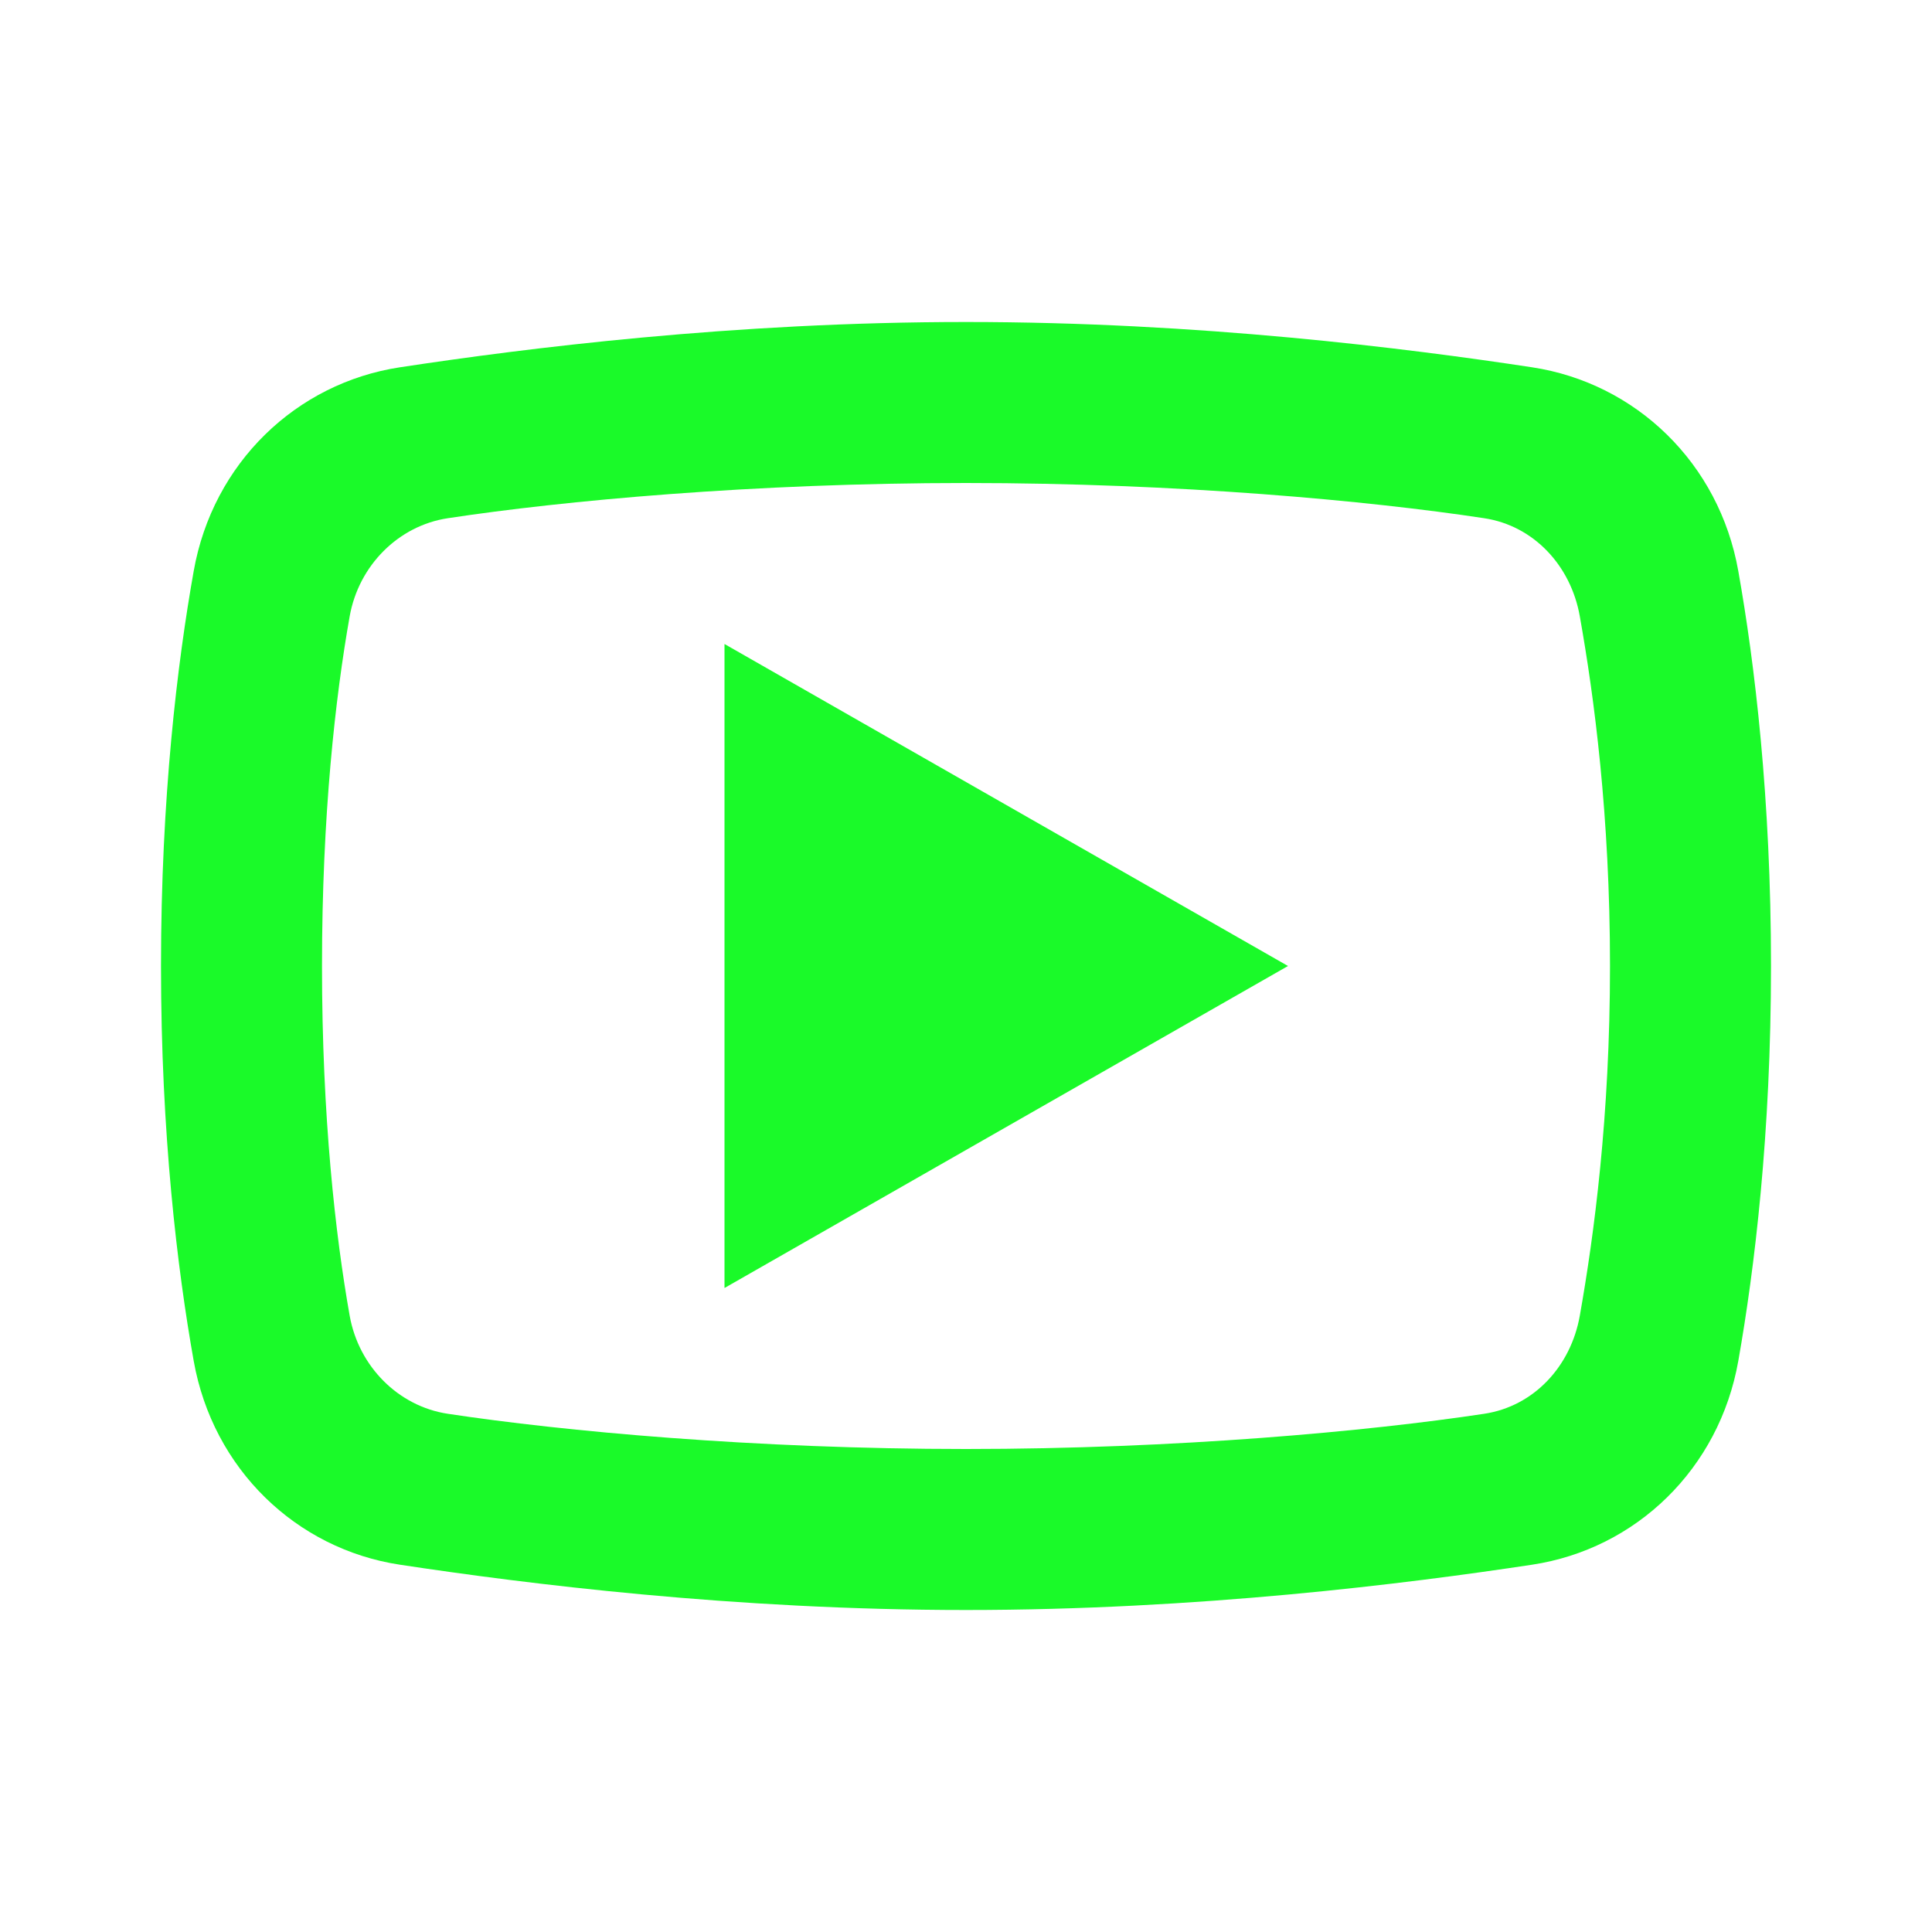
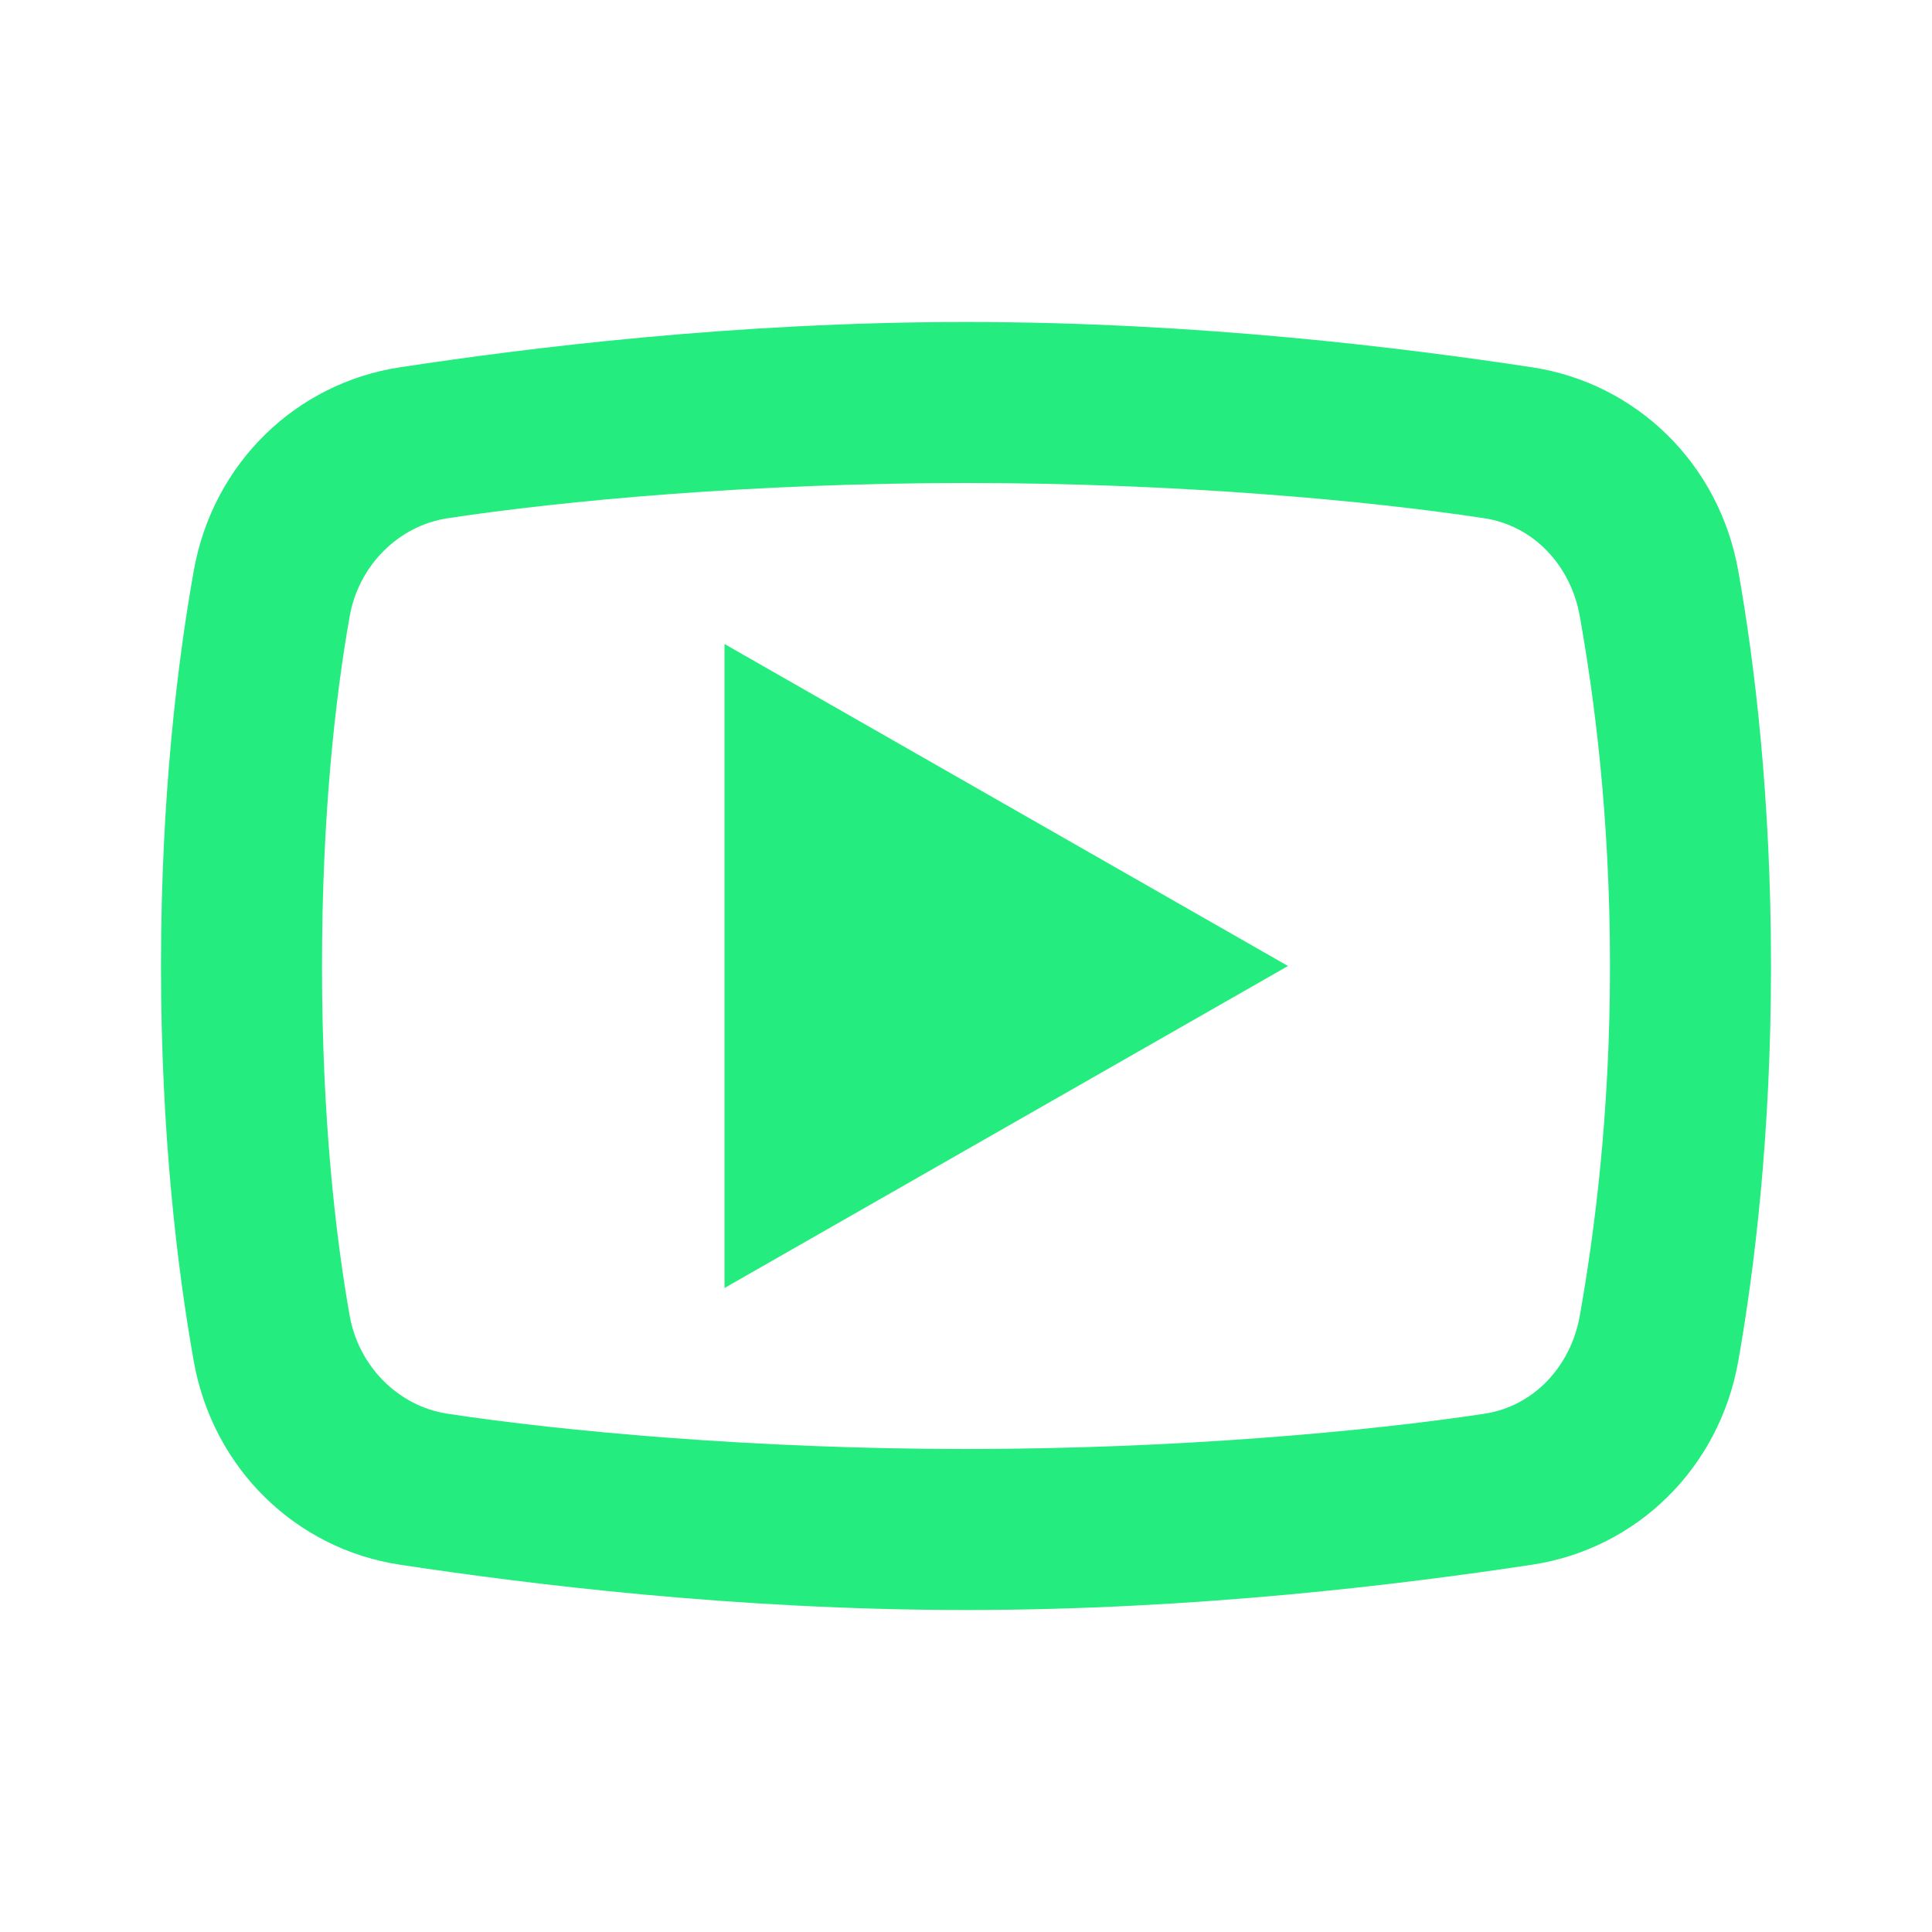
<svg xmlns="http://www.w3.org/2000/svg" t="1536249880089" class="icon" style="" viewBox="0 0 1024 1024" version="1.1" p-id="2075" width="200" height="200">
  <defs>
    <style type="text/css" />
  </defs>
-   <path d="M512 170.667C388.352 170.667 278.645 184.555 212 194.667 156.917 203.029 112.779 245.493 102.667 302.667 94.005 351.349 85.333 422.827 85.333 512 85.333 601.131 94.005 672.651 102.667 721.333 112.821 778.507 156.917 821.013 212 829.333 278.859 839.445 389.035 853.333 512 853.333 634.965 853.333 745.099 839.445 812 829.333 867.125 821.013 911.221 778.549 921.333 721.333 929.952 672.608 938.667 600.917 938.667 512 938.667 423.04 929.995 351.392 921.333 302.667 911.221 245.493 867.083 203.029 812 194.667 745.355 184.555 635.605 170.667 512 170.667zM512 256C624.768 256 725.696 265.408 786.667 274.667 812.907 278.635 832.597 299.787 837.333 326.667 844.928 369.333 853.333 432.213 853.333 512 853.333 591.744 844.885 654.667 837.333 697.333 832.555 724.256 812.949 745.365 786.667 749.333 725.44 758.592 624.085 768 512 768 399.872 768 298.517 758.592 237.333 749.333 211.093 745.365 190.112 724.213 185.333 697.333 177.781 654.752 170.667 592 170.667 512 170.667 431.957 177.781 369.248 185.333 326.667 190.112 299.787 211.093 278.635 237.333 274.667 298.304 265.408 399.232 256 512 256zM384 341.333 384 682.667 682.667 512 384 341.333z" p-id="2076" fill="#1afa29" />
+   <path d="M512 170.667C388.352 170.667 278.645 184.555 212 194.667 156.917 203.029 112.779 245.493 102.667 302.667 94.005 351.349 85.333 422.827 85.333 512 85.333 601.131 94.005 672.651 102.667 721.333 112.821 778.507 156.917 821.013 212 829.333 278.859 839.445 389.035 853.333 512 853.333 634.965 853.333 745.099 839.445 812 829.333 867.125 821.013 911.221 778.549 921.333 721.333 929.952 672.608 938.667 600.917 938.667 512 938.667 423.04 929.995 351.392 921.333 302.667 911.221 245.493 867.083 203.029 812 194.667 745.355 184.555 635.605 170.667 512 170.667zM512 256C624.768 256 725.696 265.408 786.667 274.667 812.907 278.635 832.597 299.787 837.333 326.667 844.928 369.333 853.333 432.213 853.333 512 853.333 591.744 844.885 654.667 837.333 697.333 832.555 724.256 812.949 745.365 786.667 749.333 725.44 758.592 624.085 768 512 768 399.872 768 298.517 758.592 237.333 749.333 211.093 745.365 190.112 724.213 185.333 697.333 177.781 654.752 170.667 592 170.667 512 170.667 431.957 177.781 369.248 185.333 326.667 190.112 299.787 211.093 278.635 237.333 274.667 298.304 265.408 399.232 256 512 256zM384 341.333 384 682.667 682.667 512 384 341.333z" p-id="2076" fill="#25EC7E" />
</svg>
